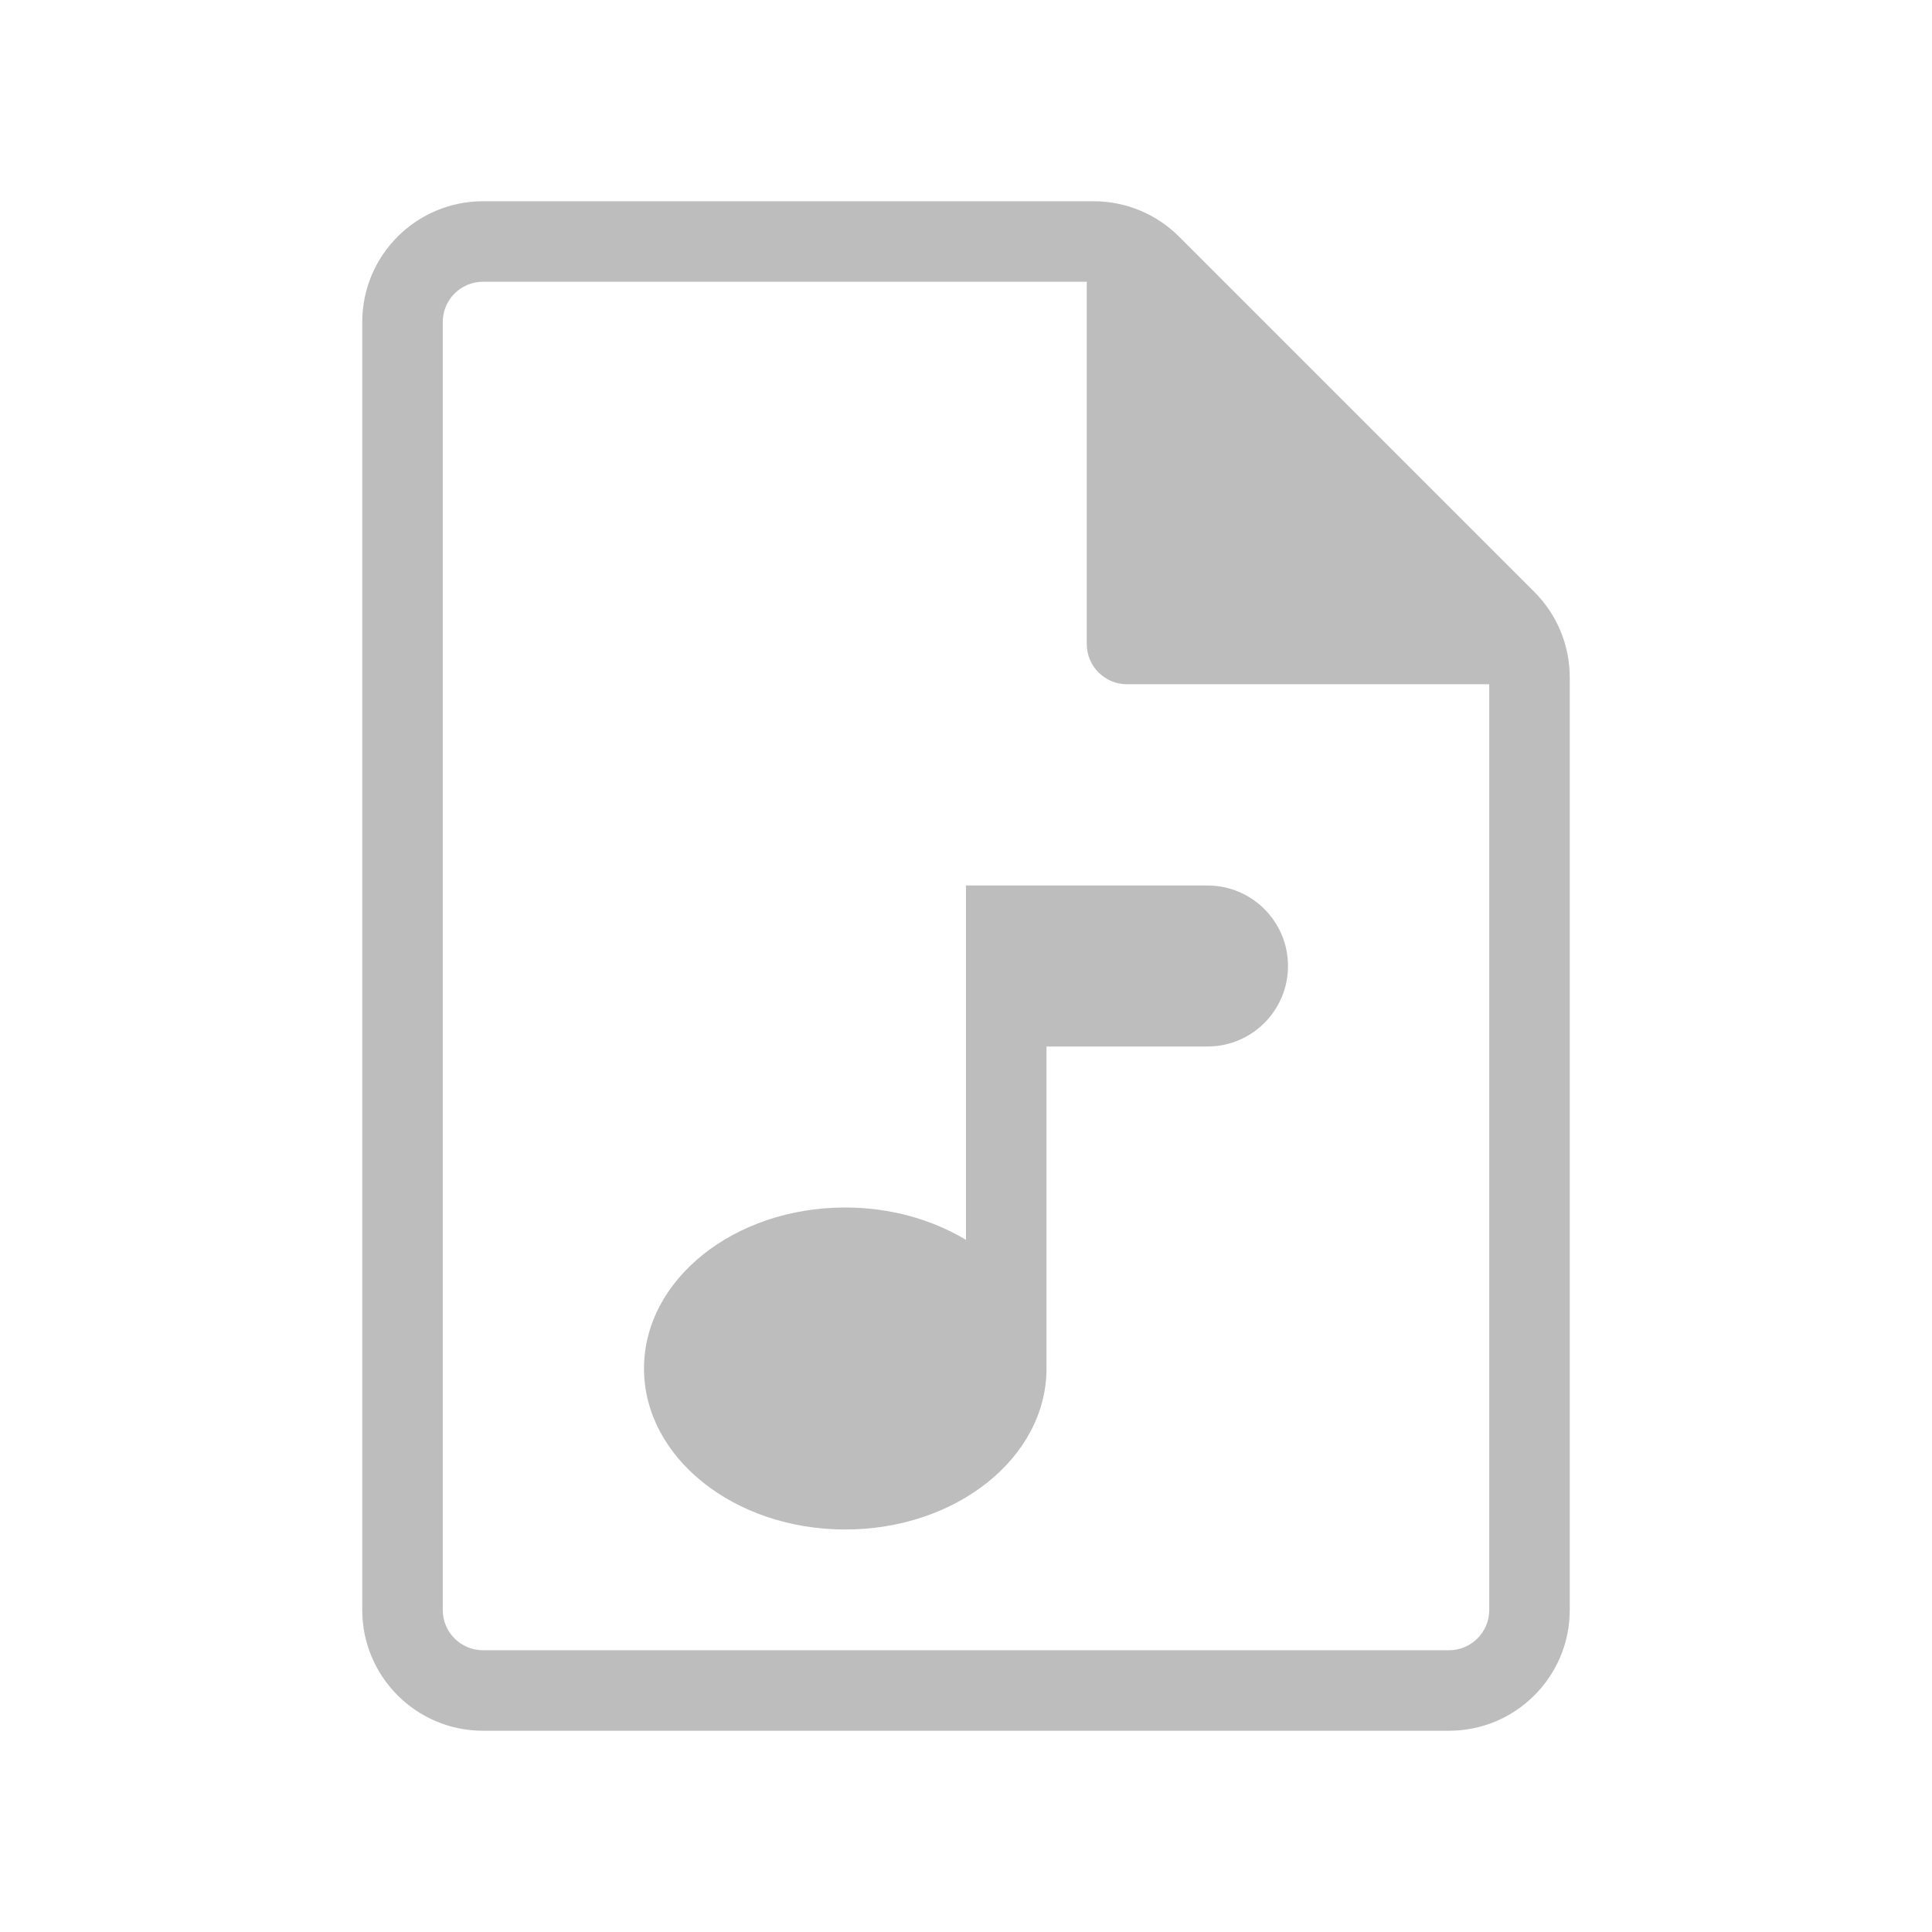
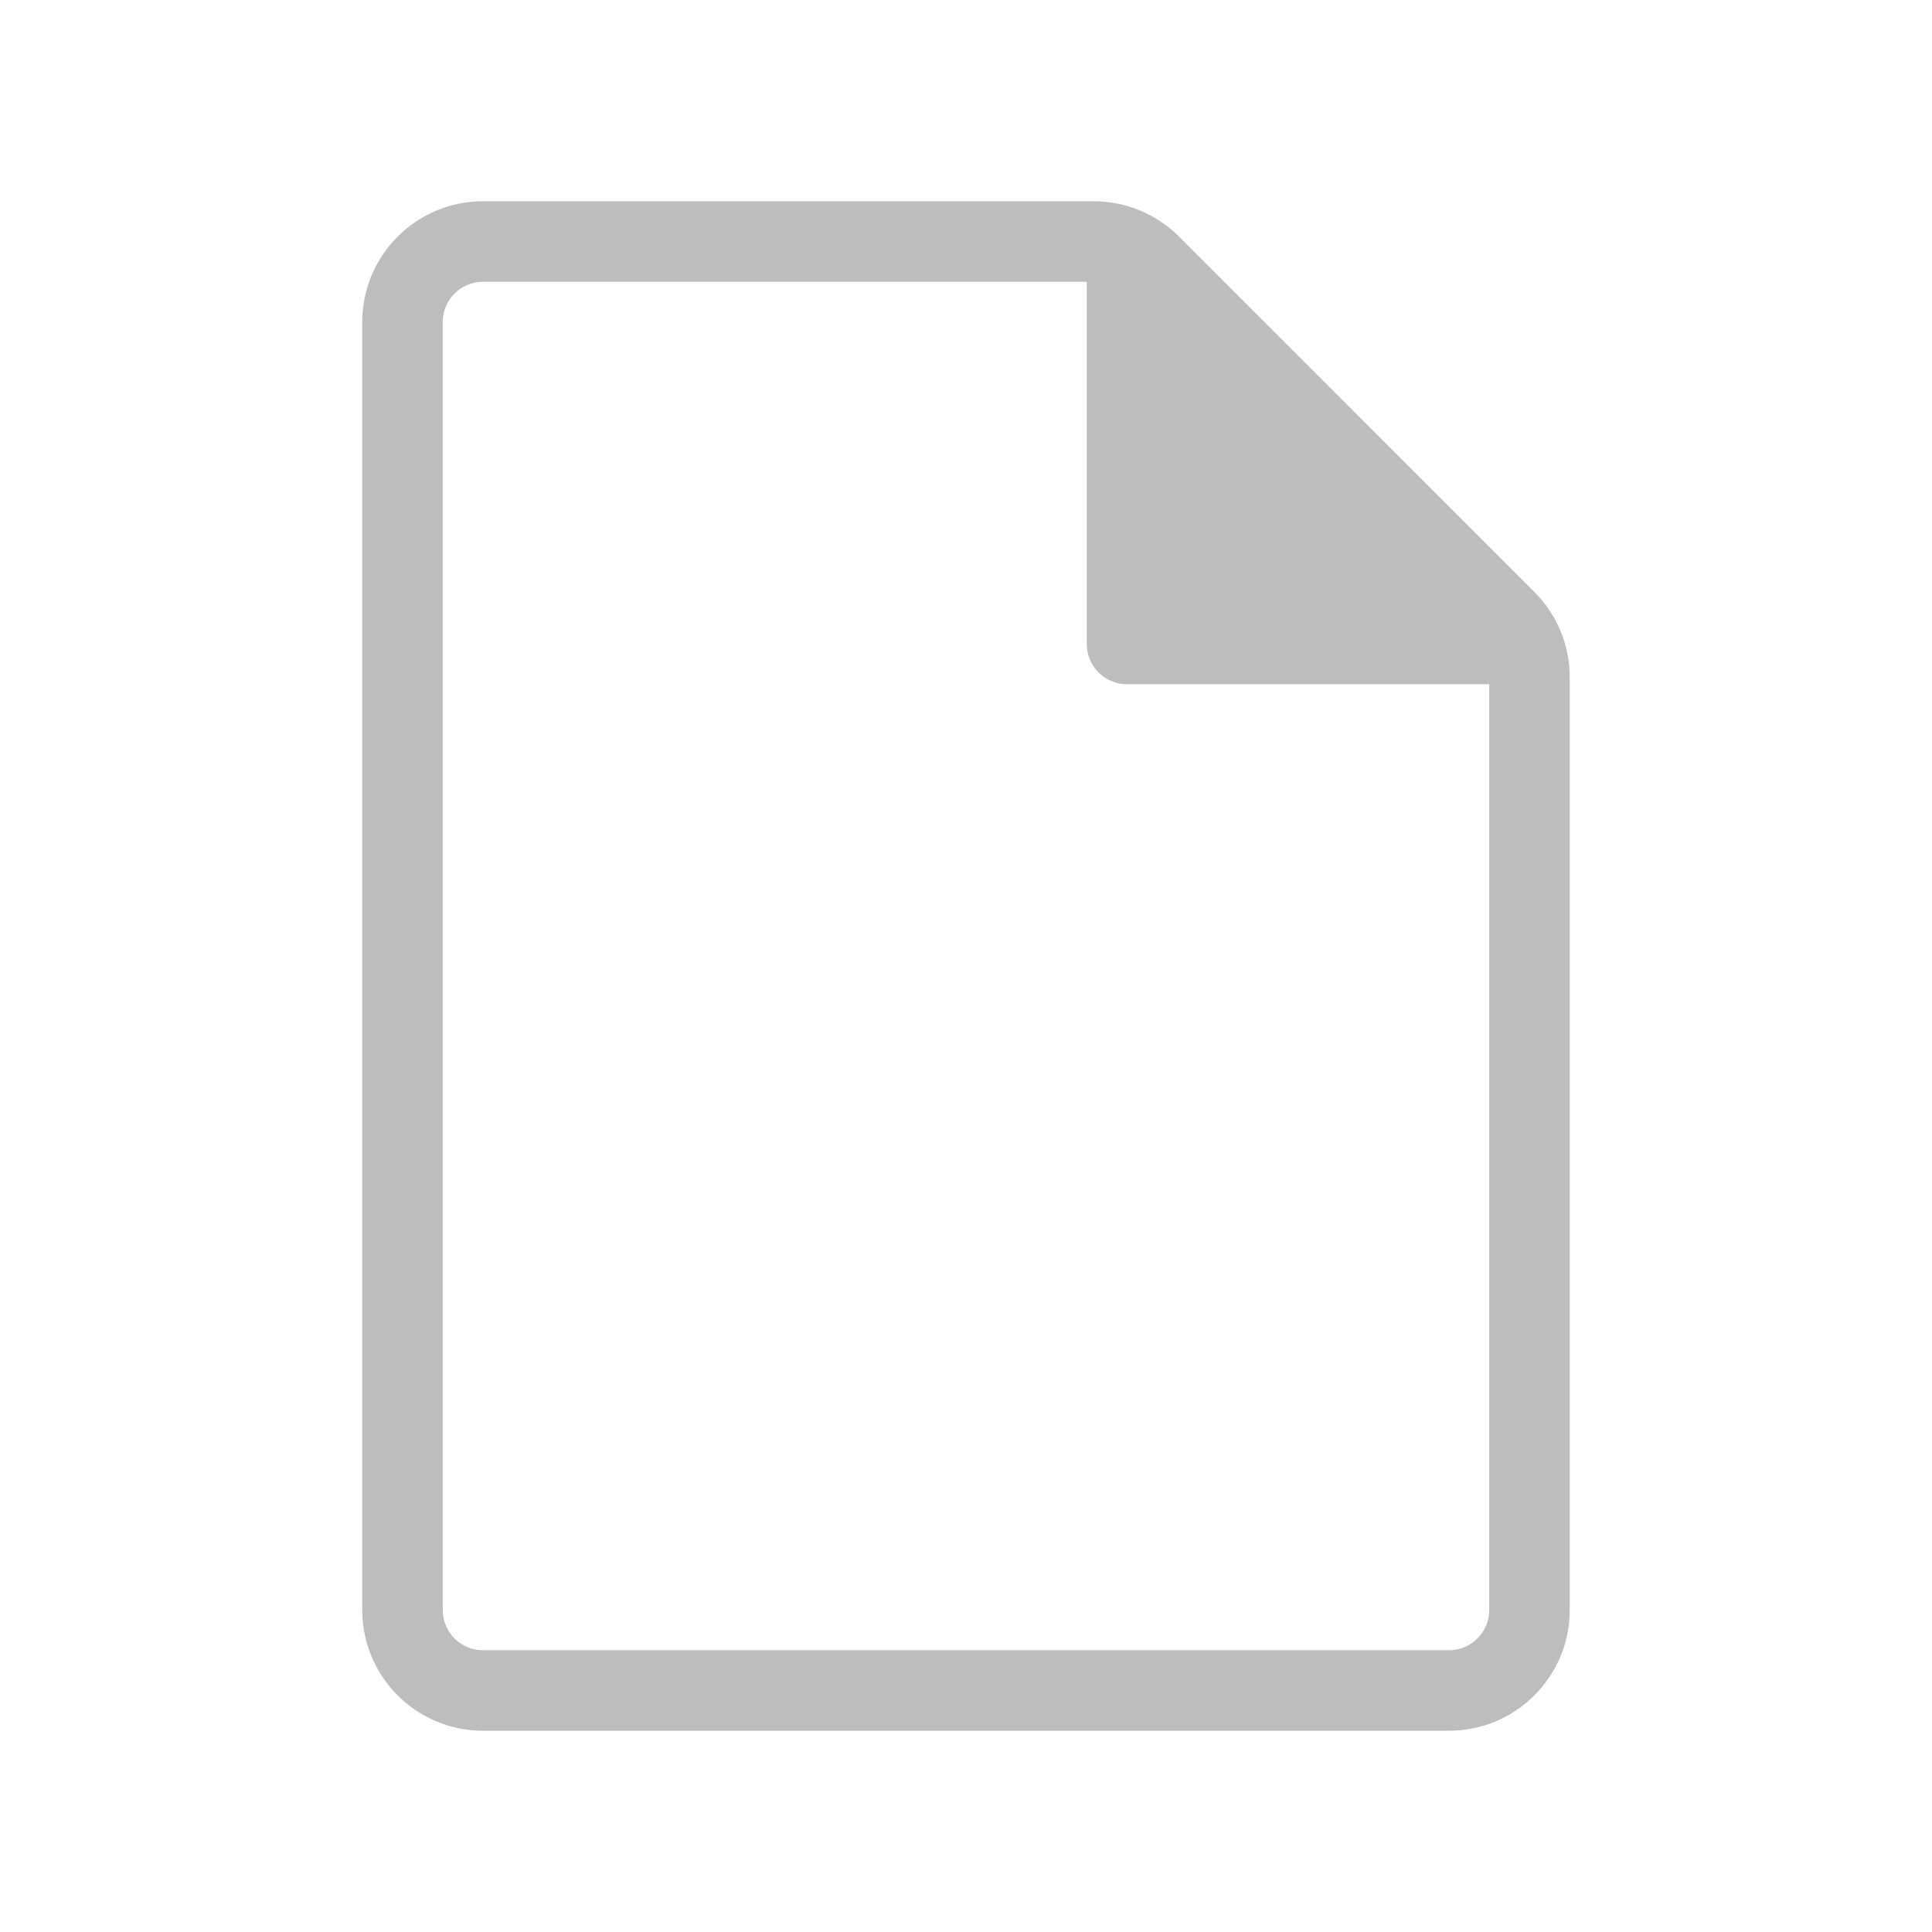
<svg xmlns="http://www.w3.org/2000/svg" width="24" height="24" viewBox="0 0 24 24" fill="none">
  <path fill-rule="evenodd" clip-rule="evenodd" d="M13.586 2.5C13.984 2.5 14.365 2.658 14.646 2.939L19.061 7.354C19.342 7.635 19.5 8.016 19.5 8.414V20C19.5 20.828 18.828 21.5 18 21.5H6C5.172 21.5 4.5 20.828 4.5 20V4C4.5 3.172 5.172 2.5 6 2.5H13.586ZM6 3.5C5.724 3.5 5.5 3.724 5.5 4V20C5.5 20.276 5.724 20.5 6 20.5H18C18.276 20.5 18.5 20.276 18.5 20V8.5H14C13.724 8.5 13.5 8.276 13.5 8V3.5H6Z" fill="#BDBDBD" />
-   <path d="M15 11C15.552 11 16 11.448 16 12C16 12.552 15.552 13 15 13H13V17C13 18.105 11.881 19 10.5 19C9.119 19 8 18.105 8 17C8 15.895 9.119 15 10.5 15C11.063 15 11.582 15.151 12 15.402V11H15Z" fill="#BDBDBD" />
</svg>
